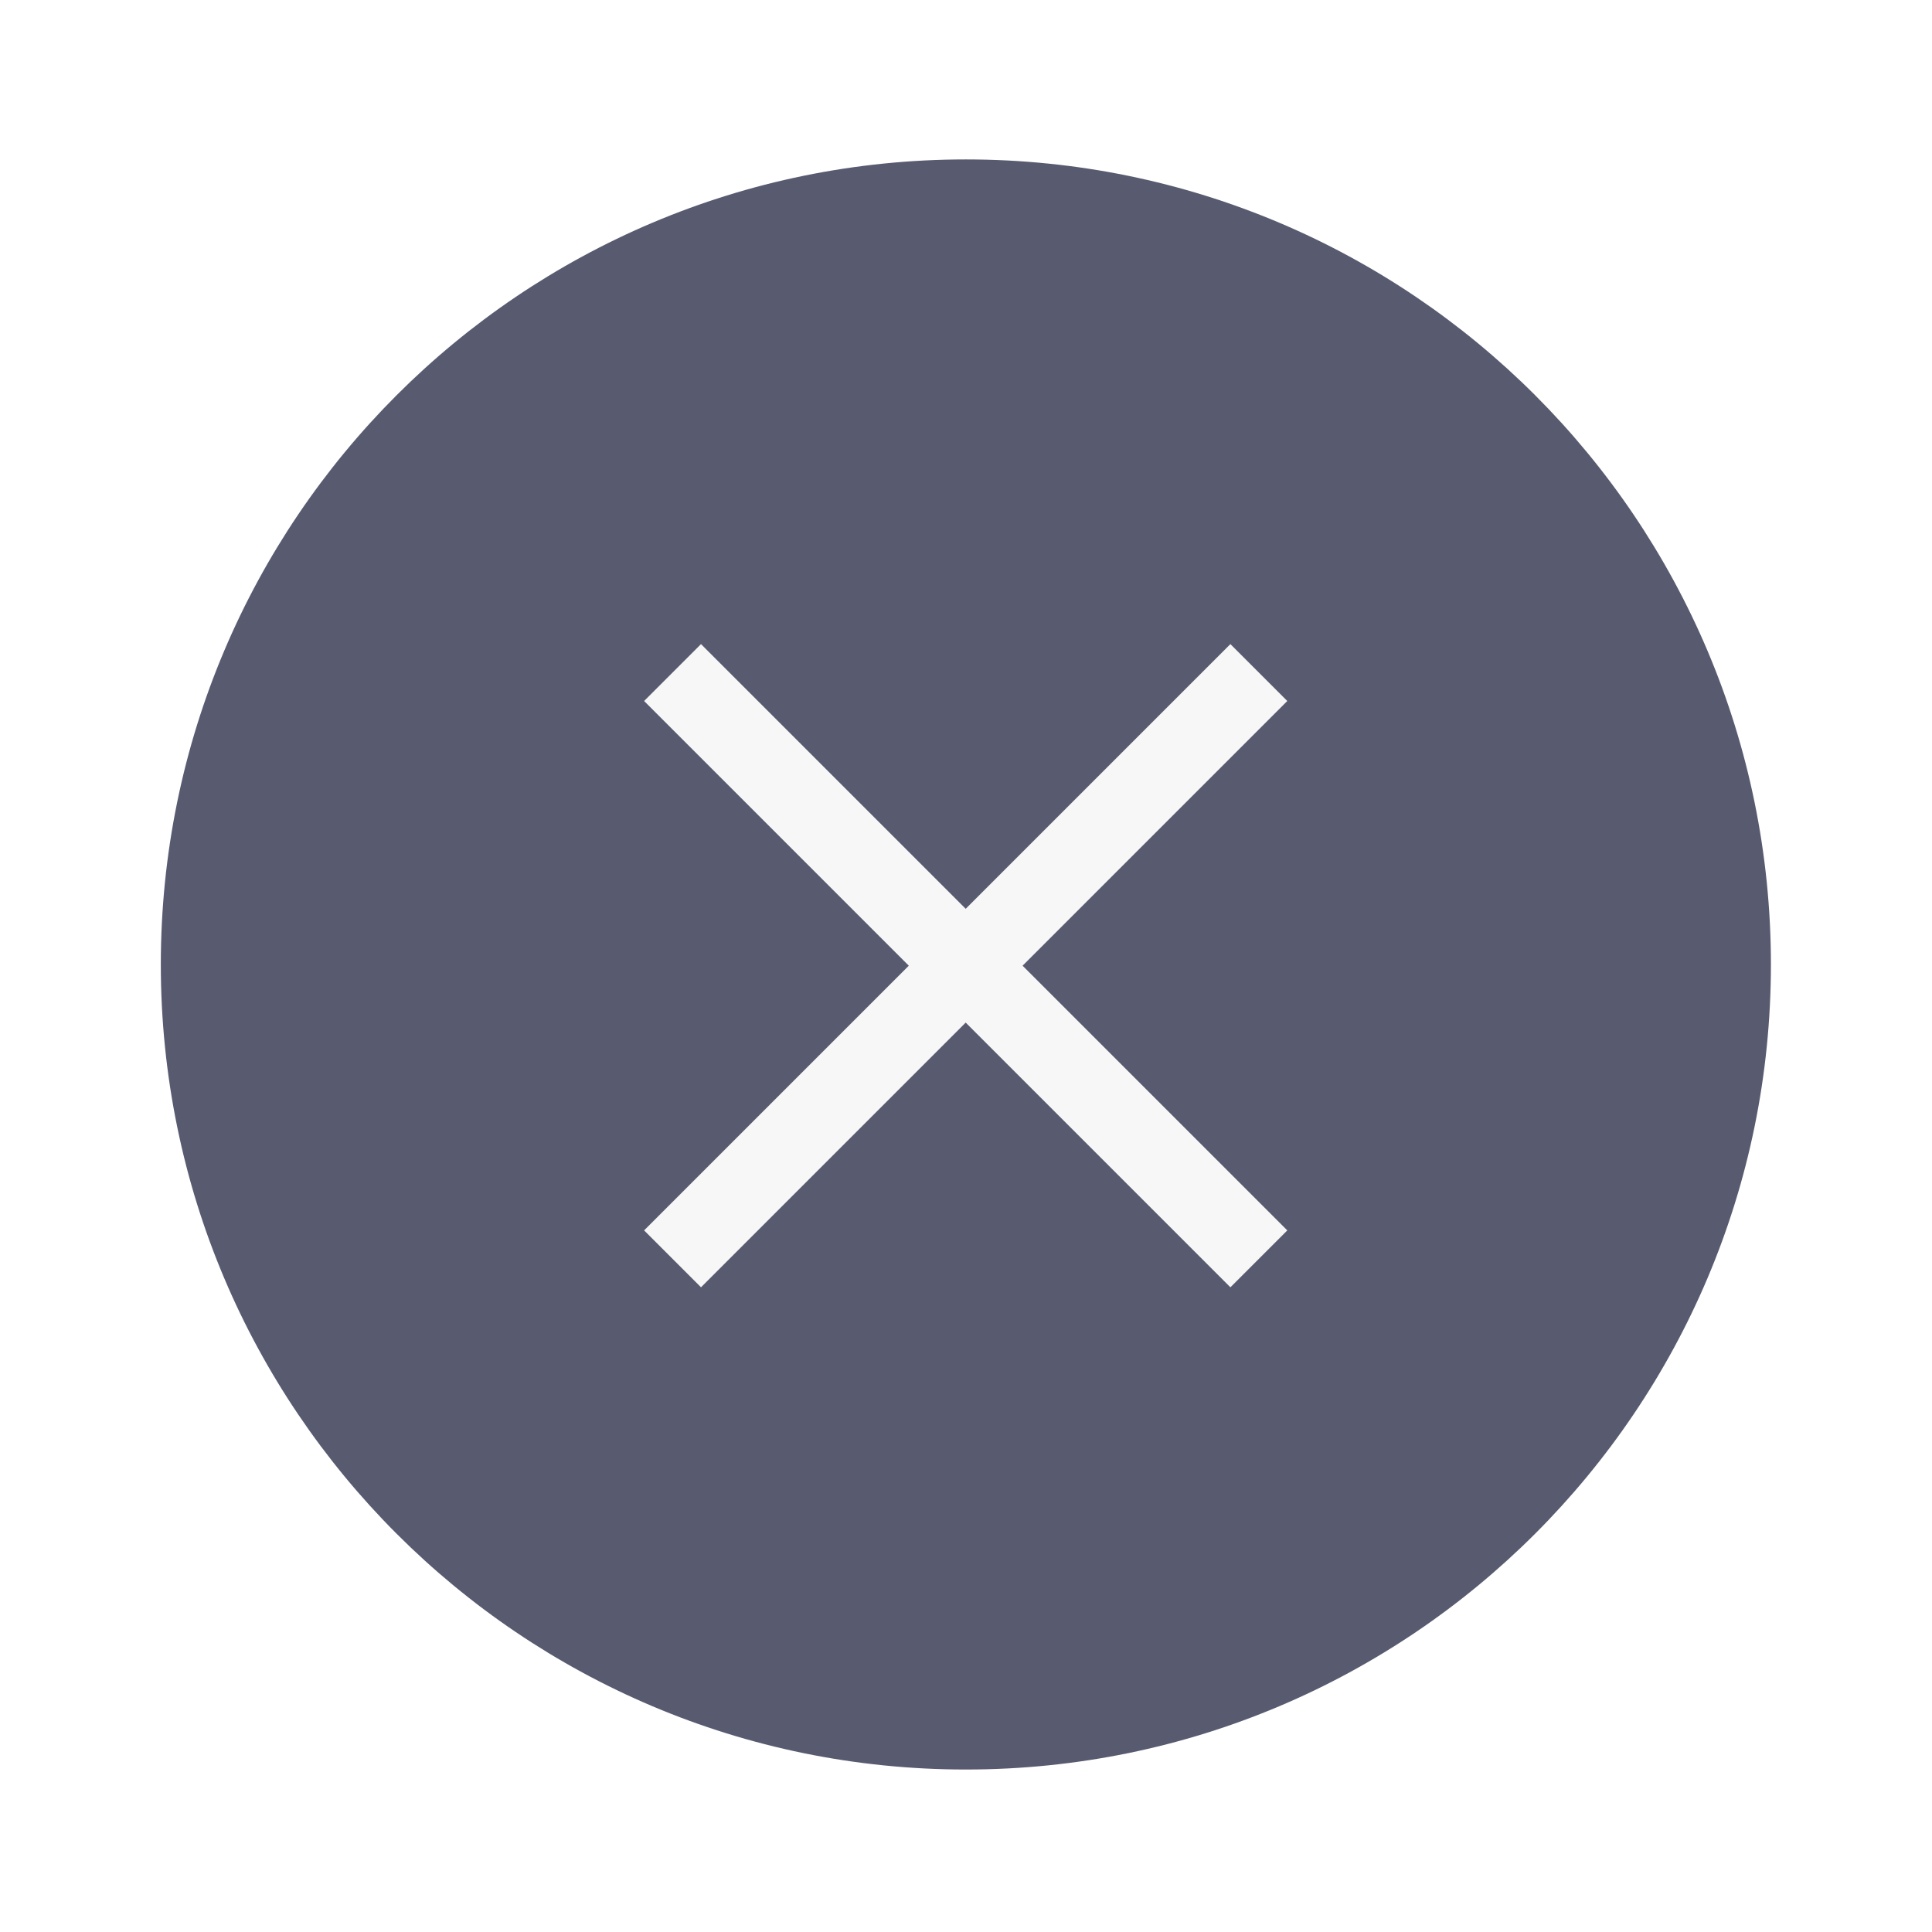
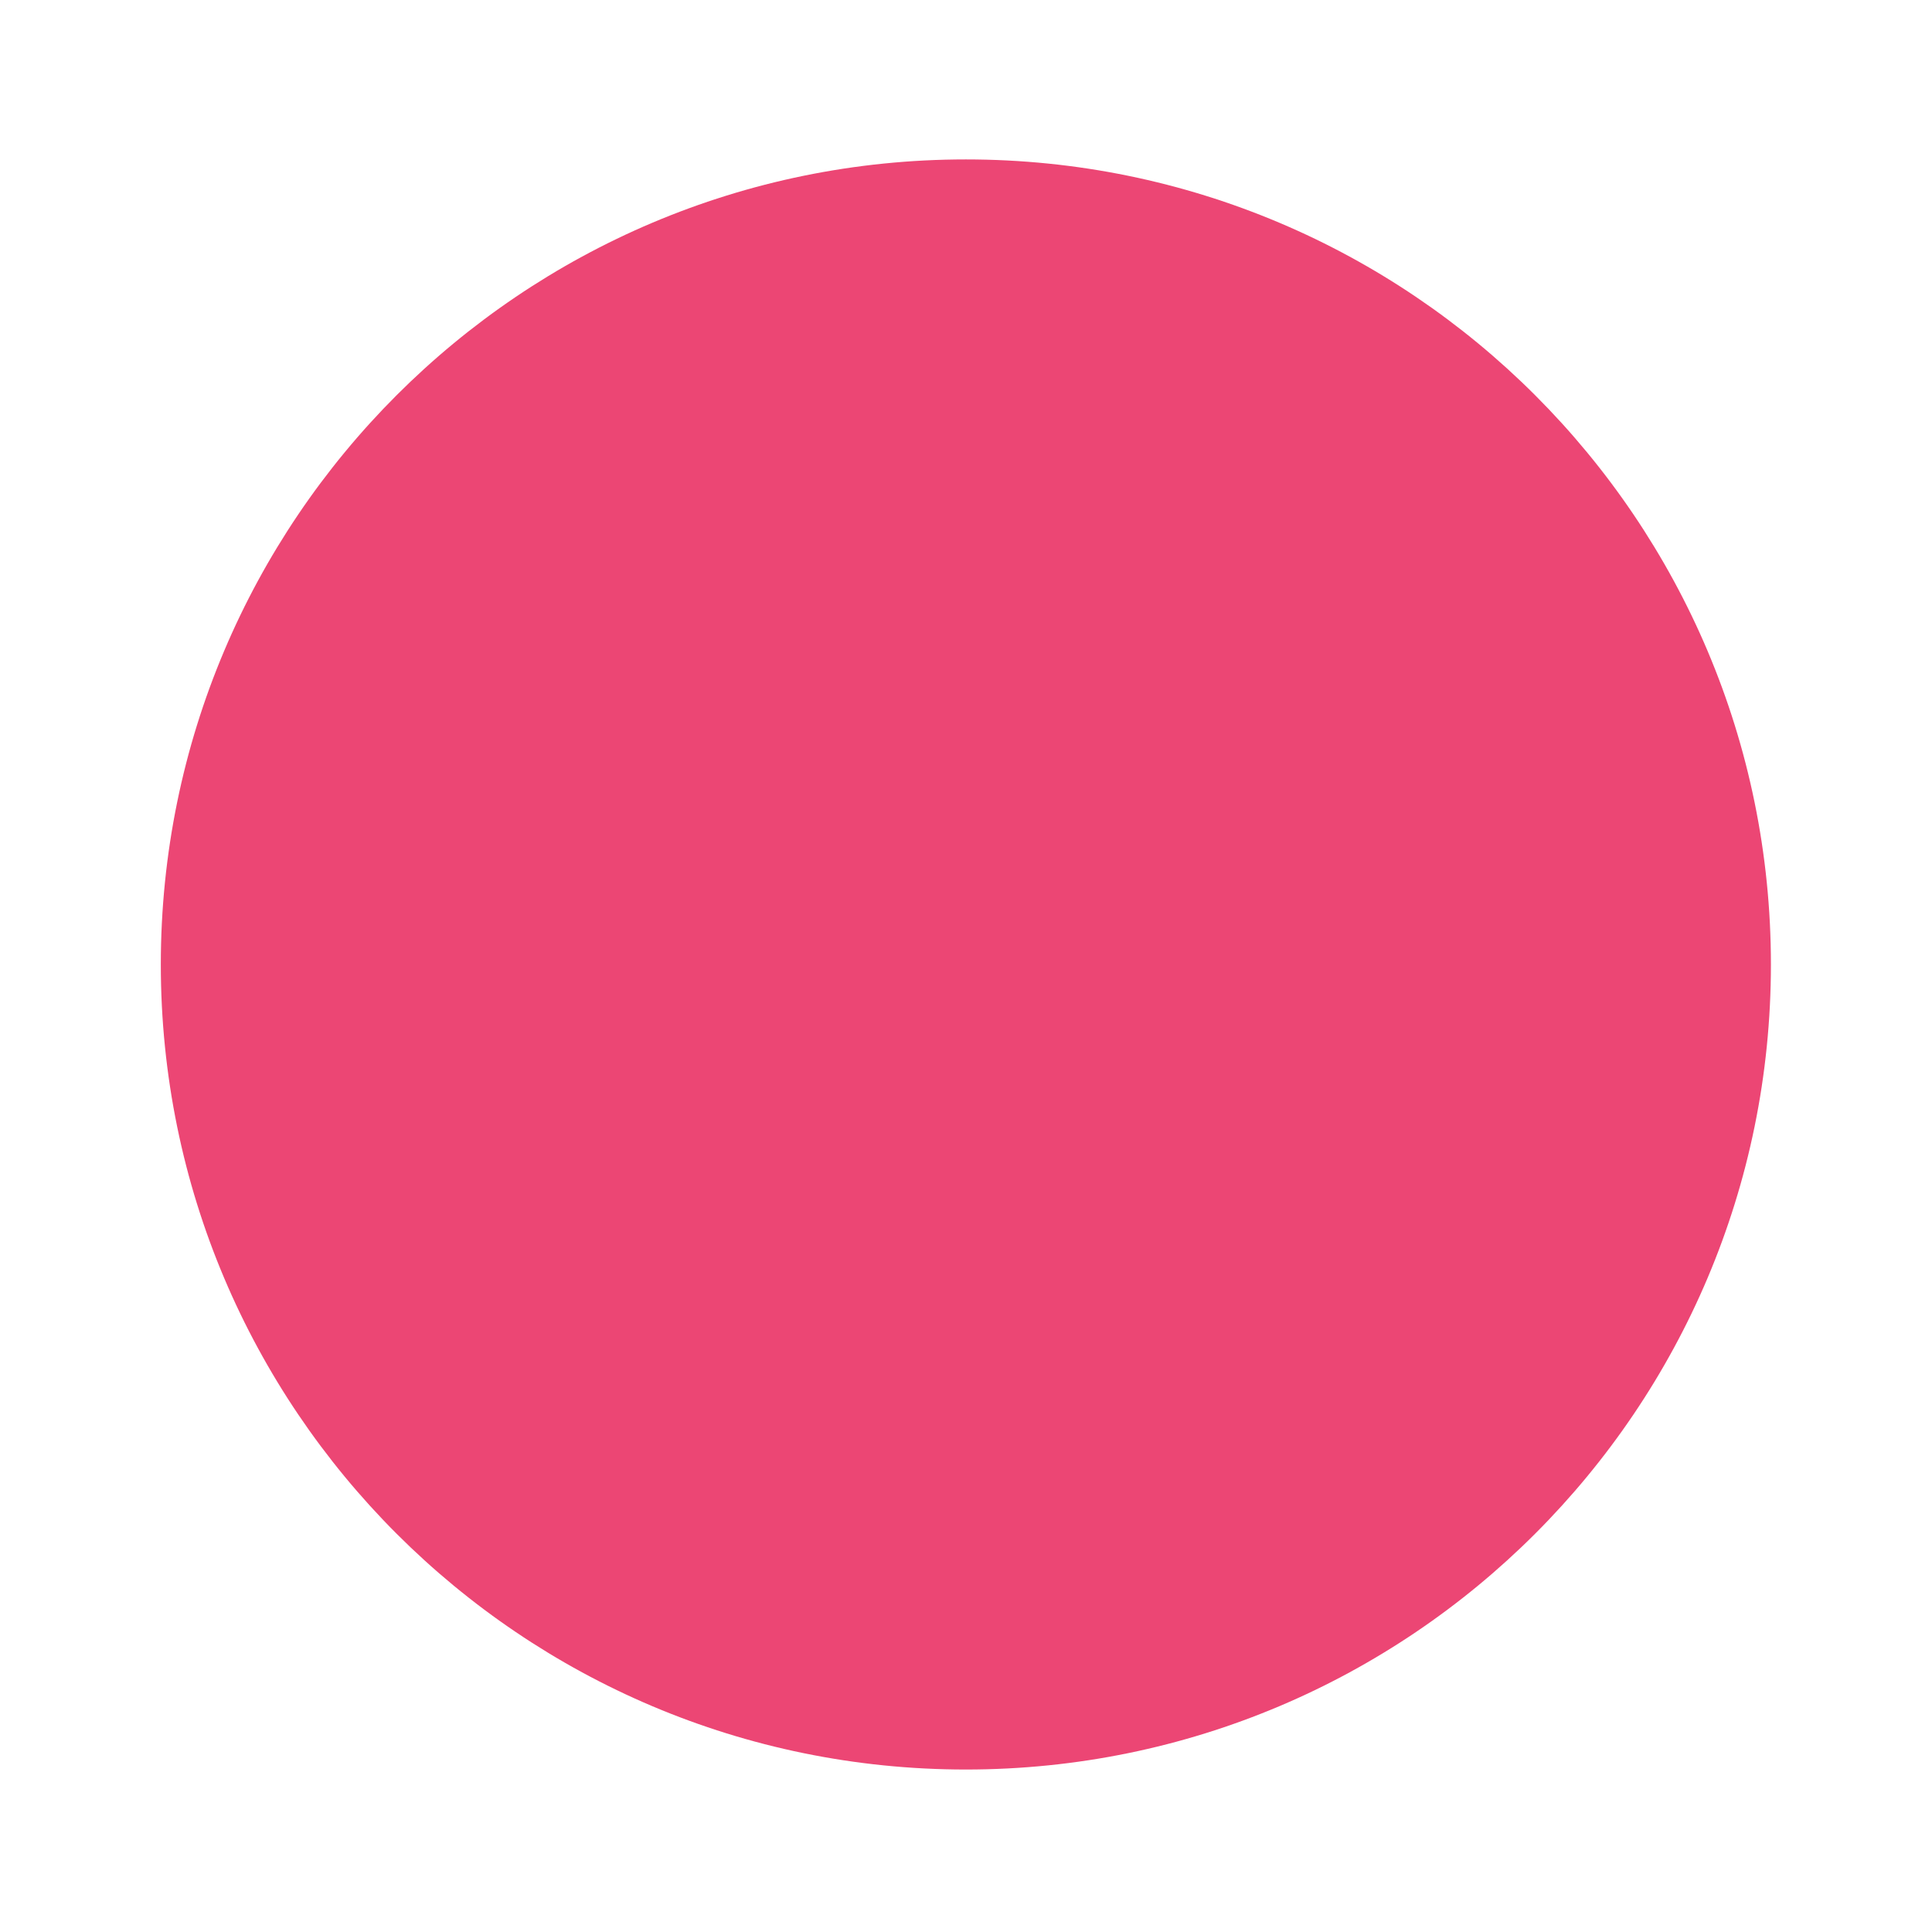
<svg xmlns="http://www.w3.org/2000/svg" width="24" height="24" version="1.1" viewBox="0 0 6.35 6.35">
  <g transform="translate(.26456 -290.92)">
-     <path d="m5.556 294.09a2.646 2.646 0 0 1-2.646 2.646 2.646 2.646 0 0 1-2.646-2.646 2.646 2.646 0 0 1 2.646-2.646 2.646 2.646 0 0 1 2.646 2.646z" fill="#585b70" stroke-width=".661" />
+     <path d="m5.556 294.09a2.646 2.646 0 0 1-2.646 2.646 2.646 2.646 0 0 1-2.646-2.646 2.646 2.646 0 0 1 2.646-2.646 2.646 2.646 0 0 1 2.646 2.646z" fill="#ec4674" stroke-width=".661" />
  </g>
-   <path d="m2.304 2.117-0.187 0.187 0.87 0.87-0.87 0.87 0.187 0.187 0.87-0.87 0.87 0.87 0.187-0.187-0.87-0.87 0.87-0.87-0.187-0.187-0.87 0.87z" fill="#f7f7f7" stroke-width=".3" />
</svg>
